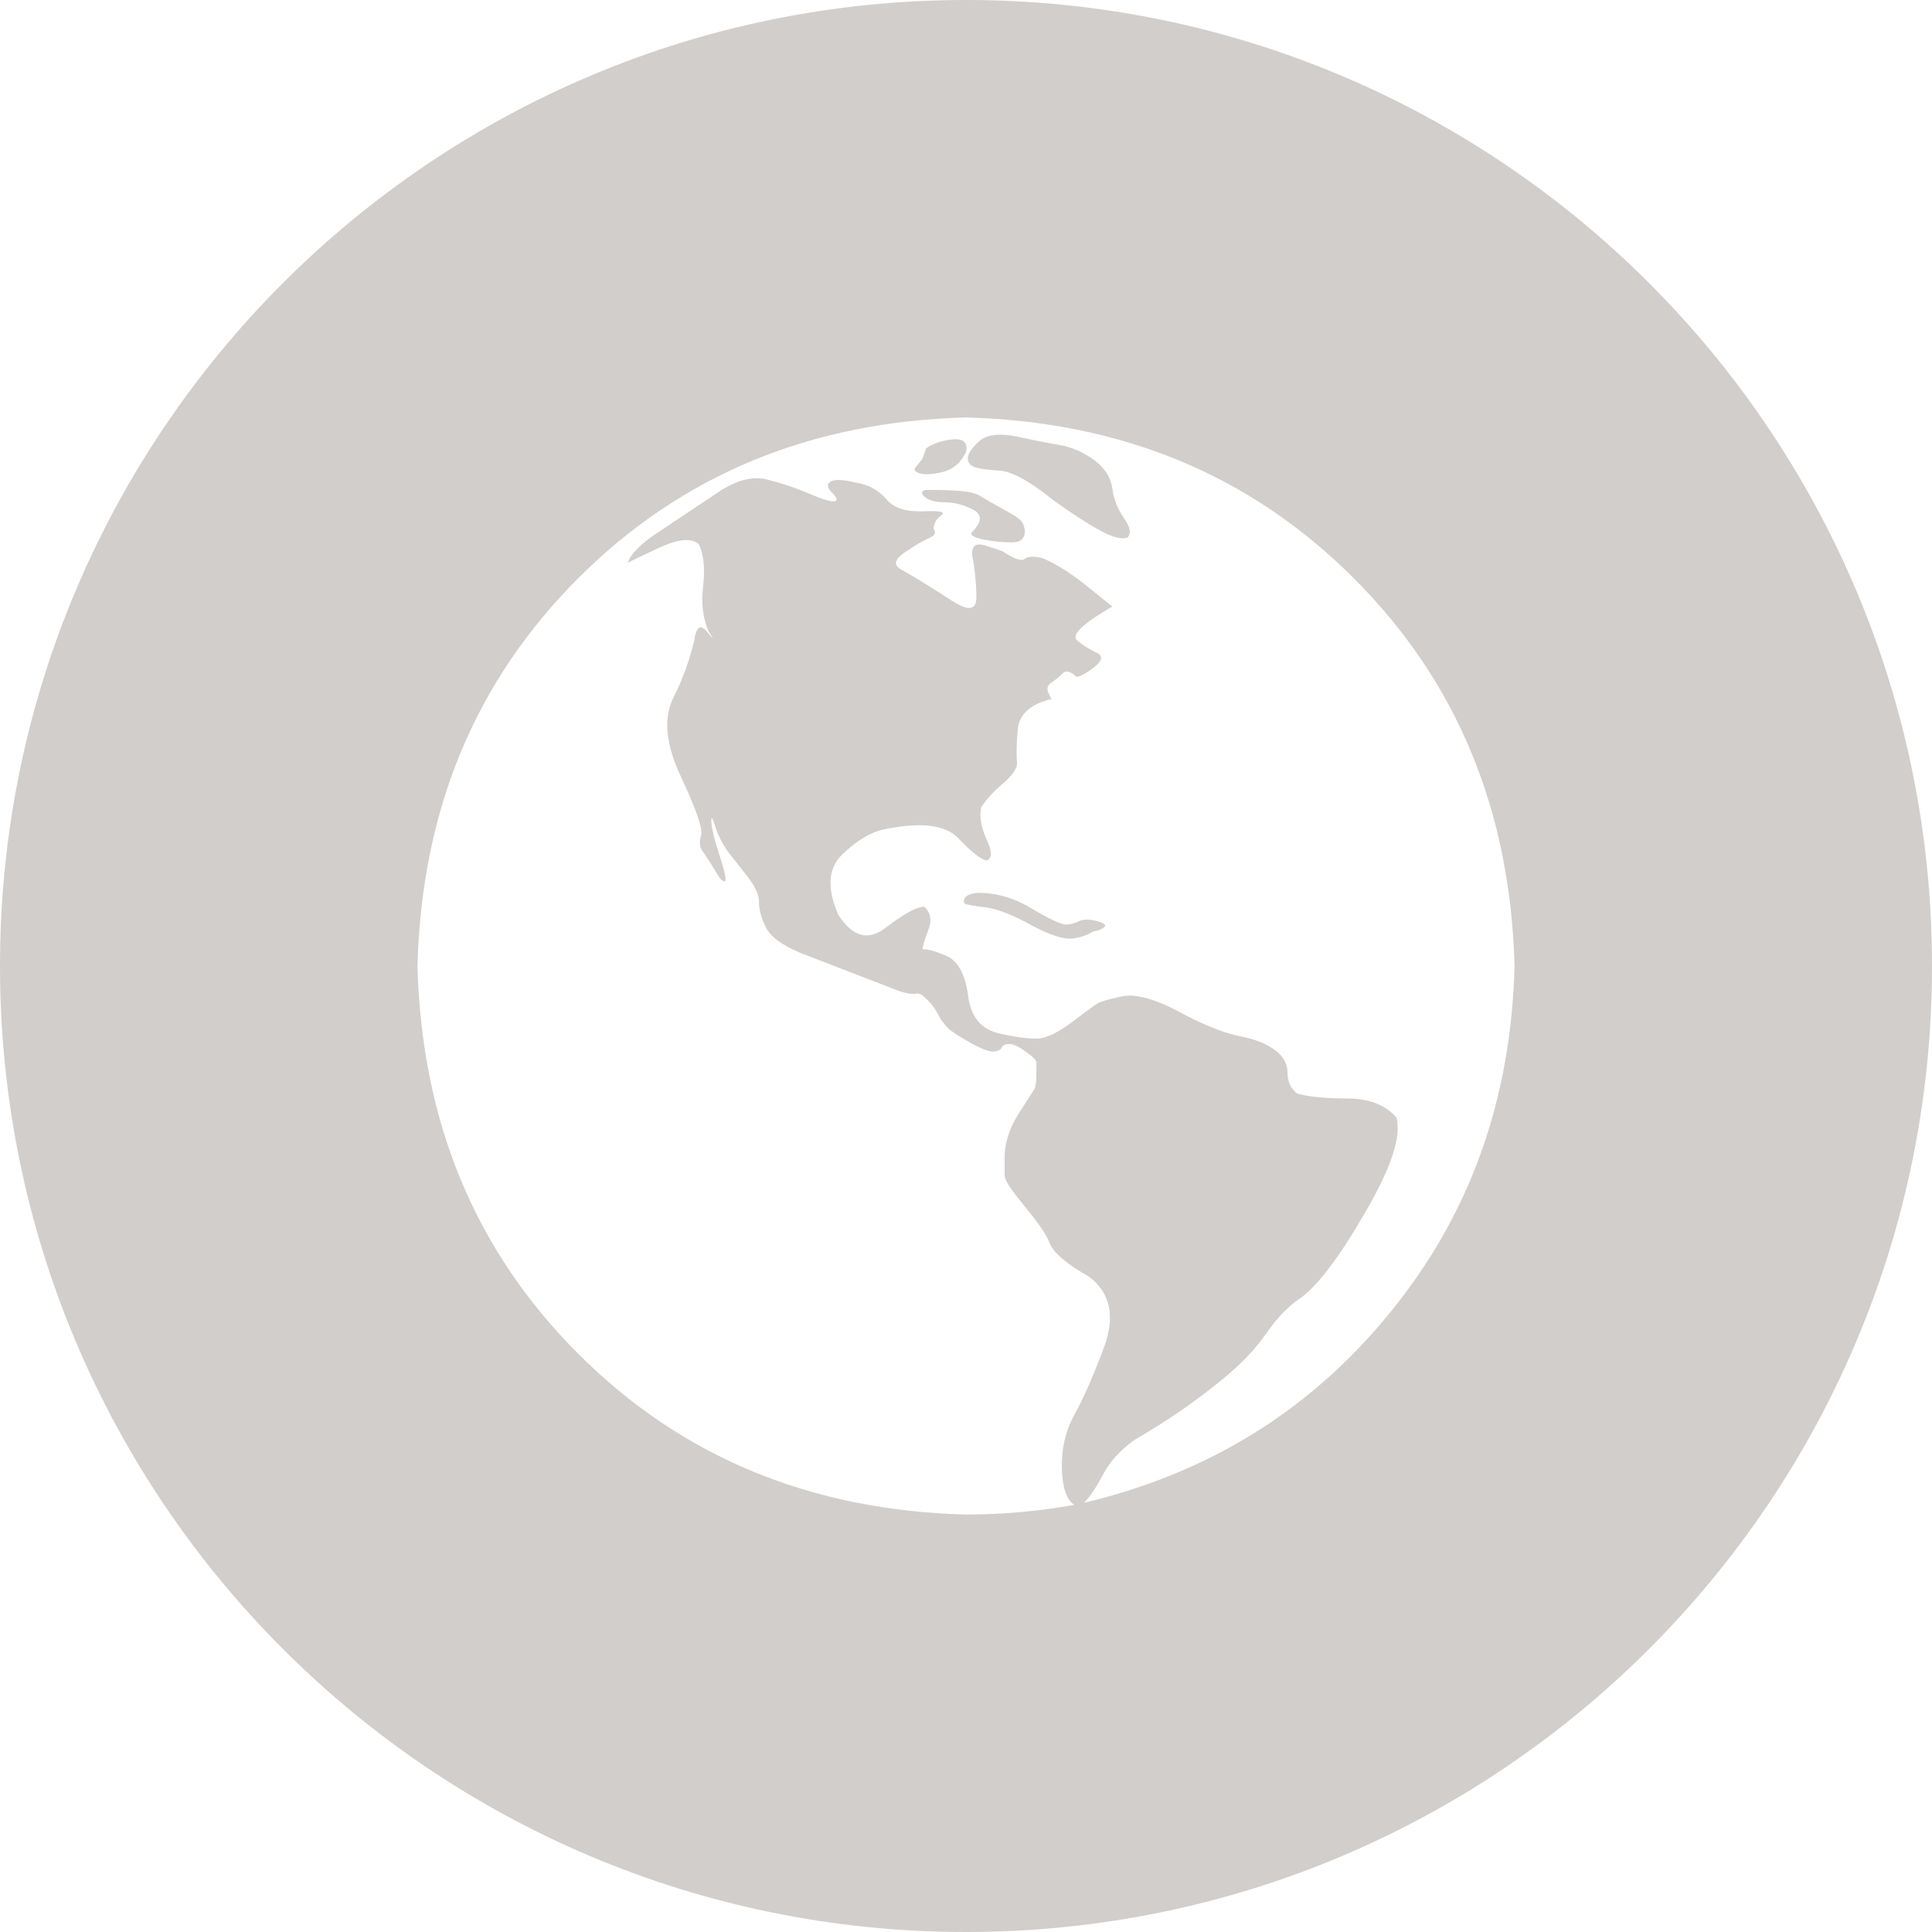
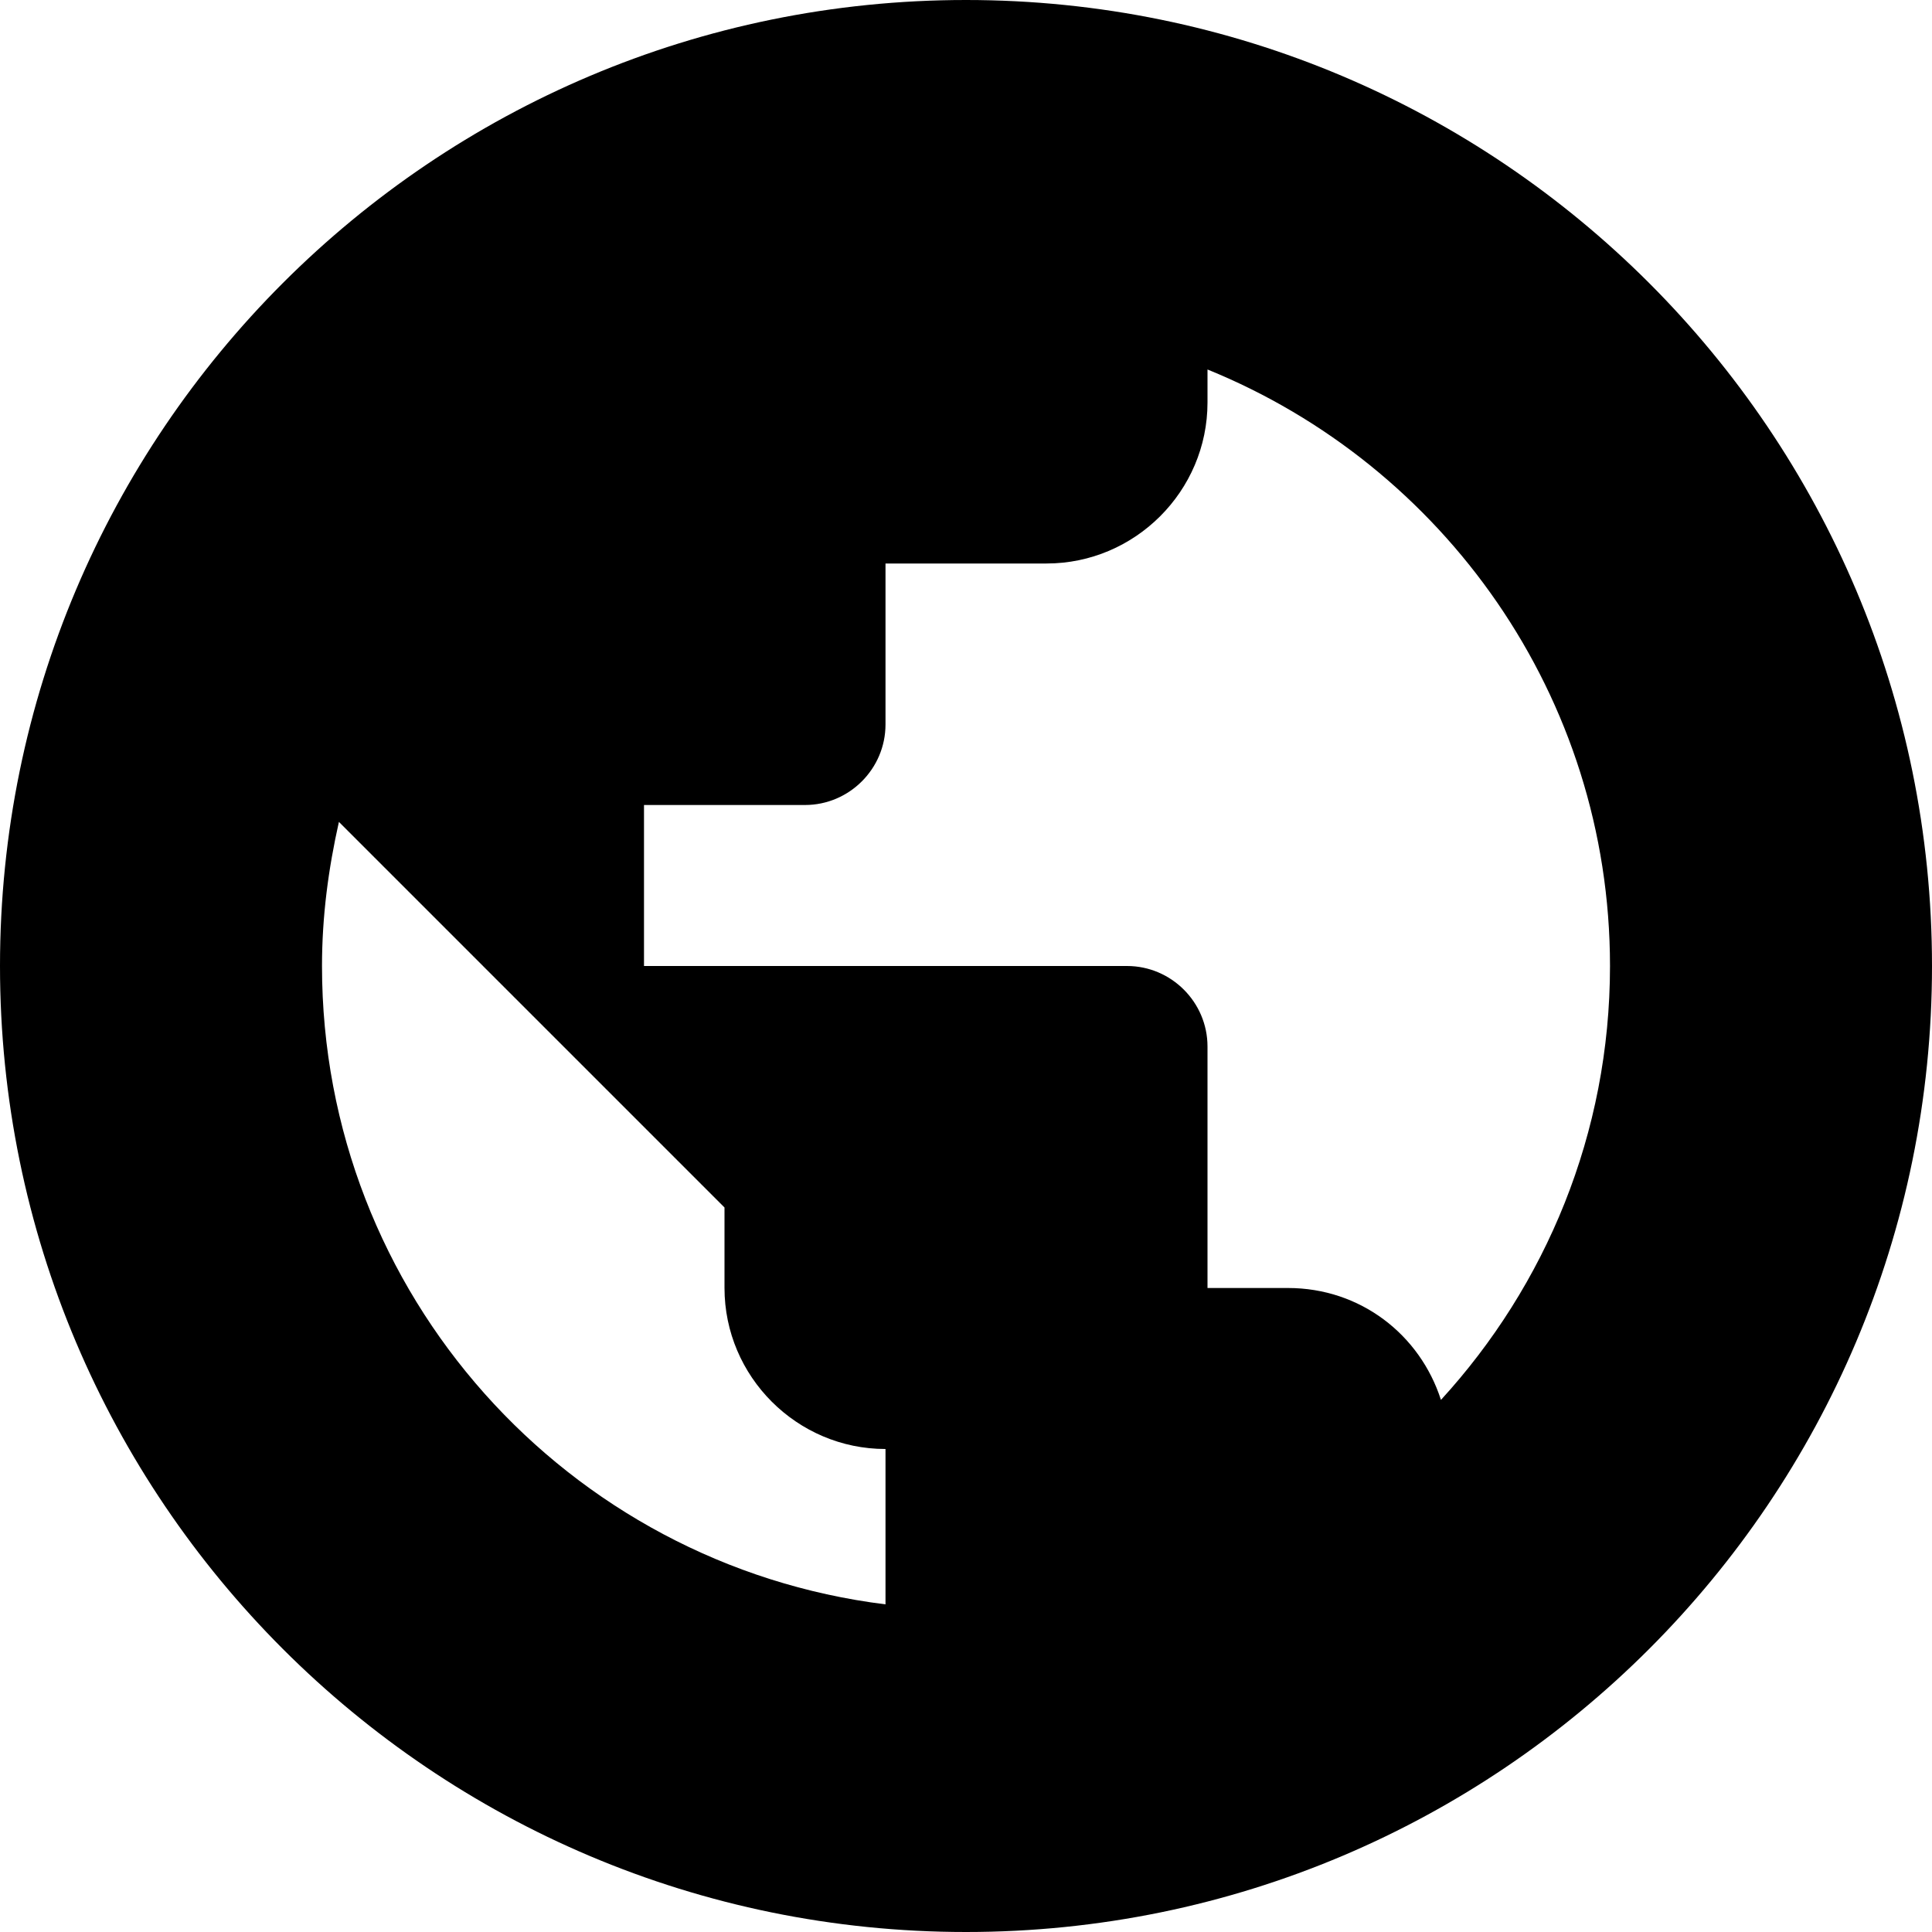
- <svg xmlns="http://www.w3.org/2000/svg" class="icon" x="0px" y="0px" viewBox="0 0 28 28" enable-background="new 0 0 28 28" xml:space="preserve" width="28">
-   <path id="Website" fill="#D1CECC" d="M14.83,7.6c0.03,0.08,0.03,0.14,0,0.19s-0.08,0.07-0.17,0.07c-0.12,0-0.26-0.01-0.4-0.04   s-0.2-0.06-0.18-0.1c0.15-0.15,0.16-0.26,0.03-0.33c-0.13-0.07-0.27-0.11-0.42-0.11s-0.25-0.04-0.3-0.09s-0.03-0.09,0.05-0.09   s0.22,0,0.4,0.01c0.19,0.01,0.31,0.04,0.37,0.08s0.17,0.1,0.33,0.19S14.8,7.52,14.83,7.6z M15.9,13.35c-0.11-0.03-0.2-0.03-0.26,0   s-0.13,0.05-0.2,0.05c-0.08-0.01-0.25-0.09-0.5-0.24s-0.5-0.22-0.77-0.22c-0.11,0.01-0.17,0.04-0.19,0.08s-0.01,0.07,0.01,0.08   c0.02,0.01,0.12,0.03,0.29,0.05s0.4,0.11,0.67,0.26c0.28,0.15,0.48,0.21,0.61,0.19s0.22-0.06,0.28-0.1   c0.07-0.01,0.12-0.03,0.16-0.06S16.01,13.38,15.9,13.35z M13.62,6.85c0.17-0.03,0.3-0.13,0.38-0.3c0.03-0.14-0.04-0.2-0.21-0.18   s-0.29,0.07-0.37,0.13c-0.01,0.03-0.02,0.06-0.03,0.09s-0.02,0.06-0.03,0.07l-0.08,0.1c-0.03,0.03-0.03,0.05-0.02,0.06   C13.32,6.88,13.44,6.89,13.62,6.85z M16.12,7.08c-0.02-0.16-0.11-0.3-0.26-0.41s-0.32-0.19-0.5-0.22c-0.18-0.03-0.38-0.07-0.61-0.12   s-0.4-0.04-0.53,0.04c-0.21,0.18-0.25,0.31-0.12,0.39c0.07,0.03,0.2,0.05,0.38,0.06s0.44,0.15,0.76,0.41   c0.11,0.08,0.29,0.21,0.55,0.37s0.44,0.23,0.55,0.19c0.06-0.06,0.04-0.15-0.05-0.28S16.14,7.24,16.12,7.08z M28,14   c0,7.73-6.27,14-14,14S0,21.73,0,14S6.27,0,14,0S28,6.27,28,14z M21.95,14c-0.06-2.25-0.83-4.12-2.33-5.62   c-1.5-1.5-3.37-2.27-5.62-2.33c-2.25,0.06-4.12,0.83-5.62,2.33c-1.5,1.5-2.27,3.37-2.33,5.62c0.06,2.25,0.83,4.12,2.33,5.62   c1.5,1.5,3.37,2.27,5.62,2.33c0.54,0,1.06-0.05,1.57-0.14c-0.11-0.07-0.17-0.24-0.18-0.51s0.04-0.52,0.16-0.76   c0.15-0.26,0.3-0.61,0.46-1.04c0.15-0.43,0.08-0.77-0.23-1c-0.32-0.18-0.51-0.34-0.57-0.49s-0.19-0.32-0.37-0.54   s-0.28-0.36-0.28-0.44v-0.21c-0.01-0.21,0.05-0.43,0.19-0.66l0.25-0.39c0.01-0.04,0.02-0.1,0.02-0.19v-0.19   c-0.01-0.04-0.07-0.09-0.17-0.16s-0.17-0.1-0.22-0.1s-0.09,0.01-0.11,0.05s-0.07,0.06-0.13,0.06s-0.17-0.04-0.33-0.13   c-0.16-0.09-0.27-0.16-0.32-0.21s-0.1-0.11-0.14-0.19s-0.09-0.15-0.16-0.22s-0.11-0.1-0.16-0.09s-0.12,0-0.23-0.03l-1.45-0.56   c-0.26-0.11-0.43-0.23-0.5-0.37c-0.07-0.14-0.1-0.26-0.1-0.37s-0.06-0.23-0.17-0.37l-0.29-0.37c-0.08-0.12-0.14-0.24-0.17-0.34   s-0.05-0.15-0.06-0.13c-0.01,0.07,0.02,0.23,0.1,0.48s0.12,0.39,0.1,0.43c-0.03,0.01-0.07-0.02-0.12-0.11s-0.12-0.19-0.19-0.3   c-0.06-0.07-0.07-0.15-0.04-0.25c0.03-0.1-0.07-0.38-0.29-0.85c-0.22-0.47-0.26-0.85-0.11-1.15s0.24-0.57,0.3-0.82   c0.03-0.21,0.09-0.25,0.19-0.13c0.1,0.12,0.1,0.11,0.02-0.01c-0.08-0.18-0.11-0.4-0.08-0.65c0.03-0.26,0.01-0.46-0.06-0.61   c-0.11-0.1-0.3-0.08-0.58,0.05S9.12,8.14,9.1,8.16c0.03-0.12,0.18-0.28,0.46-0.46l0.87-0.58c0.26-0.17,0.49-0.22,0.69-0.17   s0.41,0.12,0.62,0.21s0.34,0.12,0.37,0.1s0.01-0.06-0.06-0.13s-0.07-0.13,0.01-0.16S12.26,6.96,12.43,7   c0.17,0.03,0.31,0.11,0.42,0.24s0.3,0.18,0.54,0.17s0.32,0.01,0.25,0.06s-0.11,0.12-0.11,0.19c0.04,0.06,0.02,0.1-0.05,0.13   s-0.2,0.1-0.36,0.21s-0.18,0.19-0.05,0.26c0.13,0.07,0.36,0.21,0.67,0.41c0.28,0.19,0.41,0.19,0.41-0.01s-0.02-0.4-0.06-0.61   c-0.01-0.14,0.05-0.19,0.2-0.14s0.22,0.07,0.24,0.08c0.17,0.11,0.27,0.15,0.32,0.11s0.13-0.04,0.26-0.01   c0.17,0.07,0.37,0.19,0.6,0.37l0.41,0.33c-0.43,0.25-0.6,0.41-0.51,0.49s0.2,0.14,0.32,0.2c0.06,0.06,0.02,0.12-0.1,0.21   s-0.2,0.12-0.23,0.12c-0.08-0.08-0.15-0.1-0.2-0.05s-0.1,0.09-0.16,0.13c-0.06,0.04-0.07,0.09-0.05,0.14s0.04,0.09,0.05,0.1   c-0.3,0.07-0.47,0.22-0.49,0.44s-0.02,0.39-0.01,0.49c0,0.08-0.07,0.18-0.21,0.3s-0.24,0.23-0.31,0.34c-0.03,0.14,0,0.29,0.08,0.47   c0.08,0.17,0.08,0.27,0,0.3c-0.08-0.01-0.22-0.12-0.41-0.32c-0.19-0.2-0.55-0.24-1.08-0.13c-0.19,0.04-0.39,0.16-0.6,0.36   s-0.23,0.49-0.06,0.88c0.21,0.32,0.43,0.38,0.68,0.19c0.25-0.19,0.43-0.3,0.56-0.31c0.1,0.08,0.12,0.2,0.06,0.35   c-0.06,0.15-0.08,0.24-0.08,0.27c0.06-0.01,0.17,0.02,0.34,0.09s0.28,0.27,0.32,0.58c0.04,0.31,0.19,0.49,0.46,0.55   s0.45,0.08,0.57,0.07s0.28-0.09,0.48-0.24s0.32-0.24,0.37-0.27s0.17-0.06,0.35-0.1s0.47,0.03,0.84,0.23s0.67,0.31,0.88,0.35   s0.38,0.11,0.5,0.2s0.18,0.2,0.18,0.33s0.05,0.23,0.14,0.3c0.15,0.04,0.39,0.07,0.72,0.07s0.57,0.1,0.72,0.28   c0.07,0.28-0.08,0.73-0.46,1.38c-0.37,0.64-0.68,1.05-0.93,1.23c-0.18,0.12-0.34,0.29-0.48,0.49s-0.3,0.38-0.49,0.55   s-0.41,0.34-0.66,0.52s-0.51,0.34-0.78,0.5c-0.21,0.15-0.36,0.32-0.46,0.51s-0.19,0.32-0.27,0.4c1.81-0.43,3.28-1.34,4.43-2.75   C21.31,17.6,21.9,15.93,21.95,14z" />
+ <svg xmlns="http://www.w3.org/2000/svg" viewBox="0 0 24 24" width="24" height="24">
+   <path fill="currentColor" d="M12 0C5.373 0 0 5.373 0 12s5.373 12 12 12 12-5.373 12-12S18.627 0 12 0zm-1 19.93c-3.95-.49-7-3.85-7-7.93 0-.62.08-1.21.21-1.79L9 15v1c0 1.1.9 2 2 2v1.93zm6.9-2.54c-.26-.81-1-1.39-1.9-1.39h-1v-3c0-.55-.45-1-1-1H8v-2h2c.55 0 1-.45 1-1V7h2c1.1 0 2-.9 2-2v-.41c2.93 1.19 5 4.06 5 7.41 0 2.08-.8 3.97-2.1 5.39z" />
</svg>
